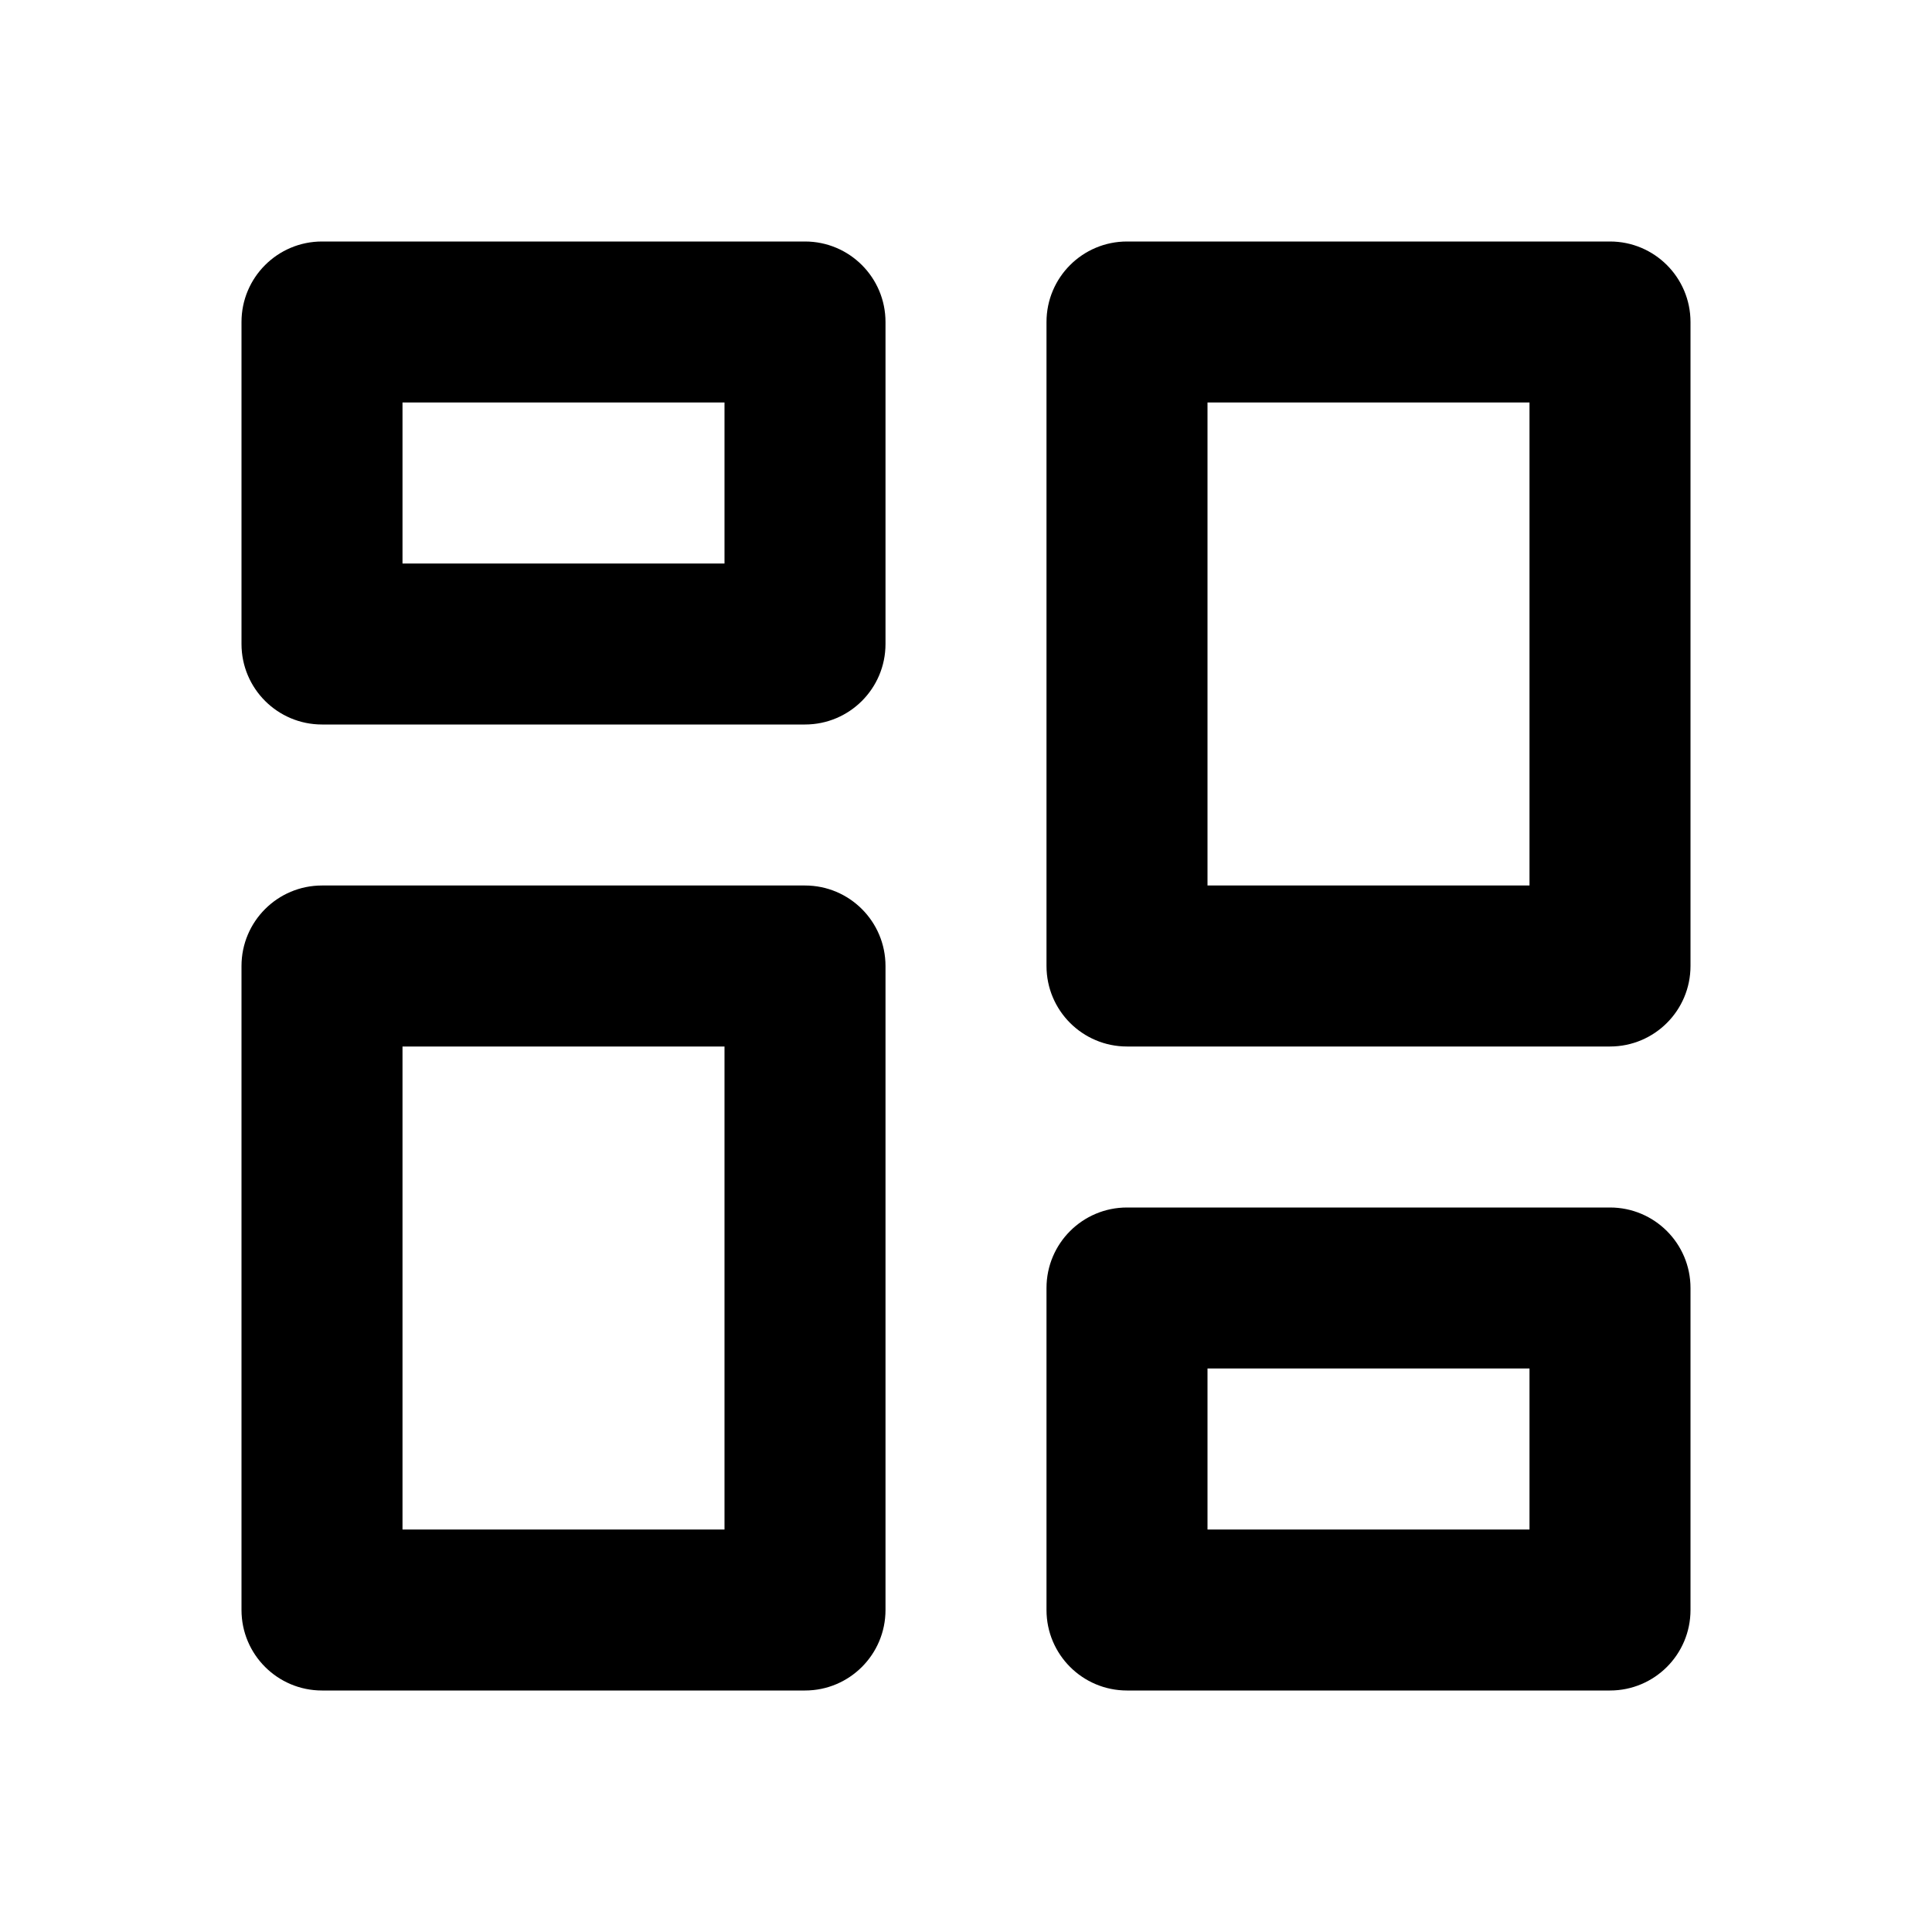
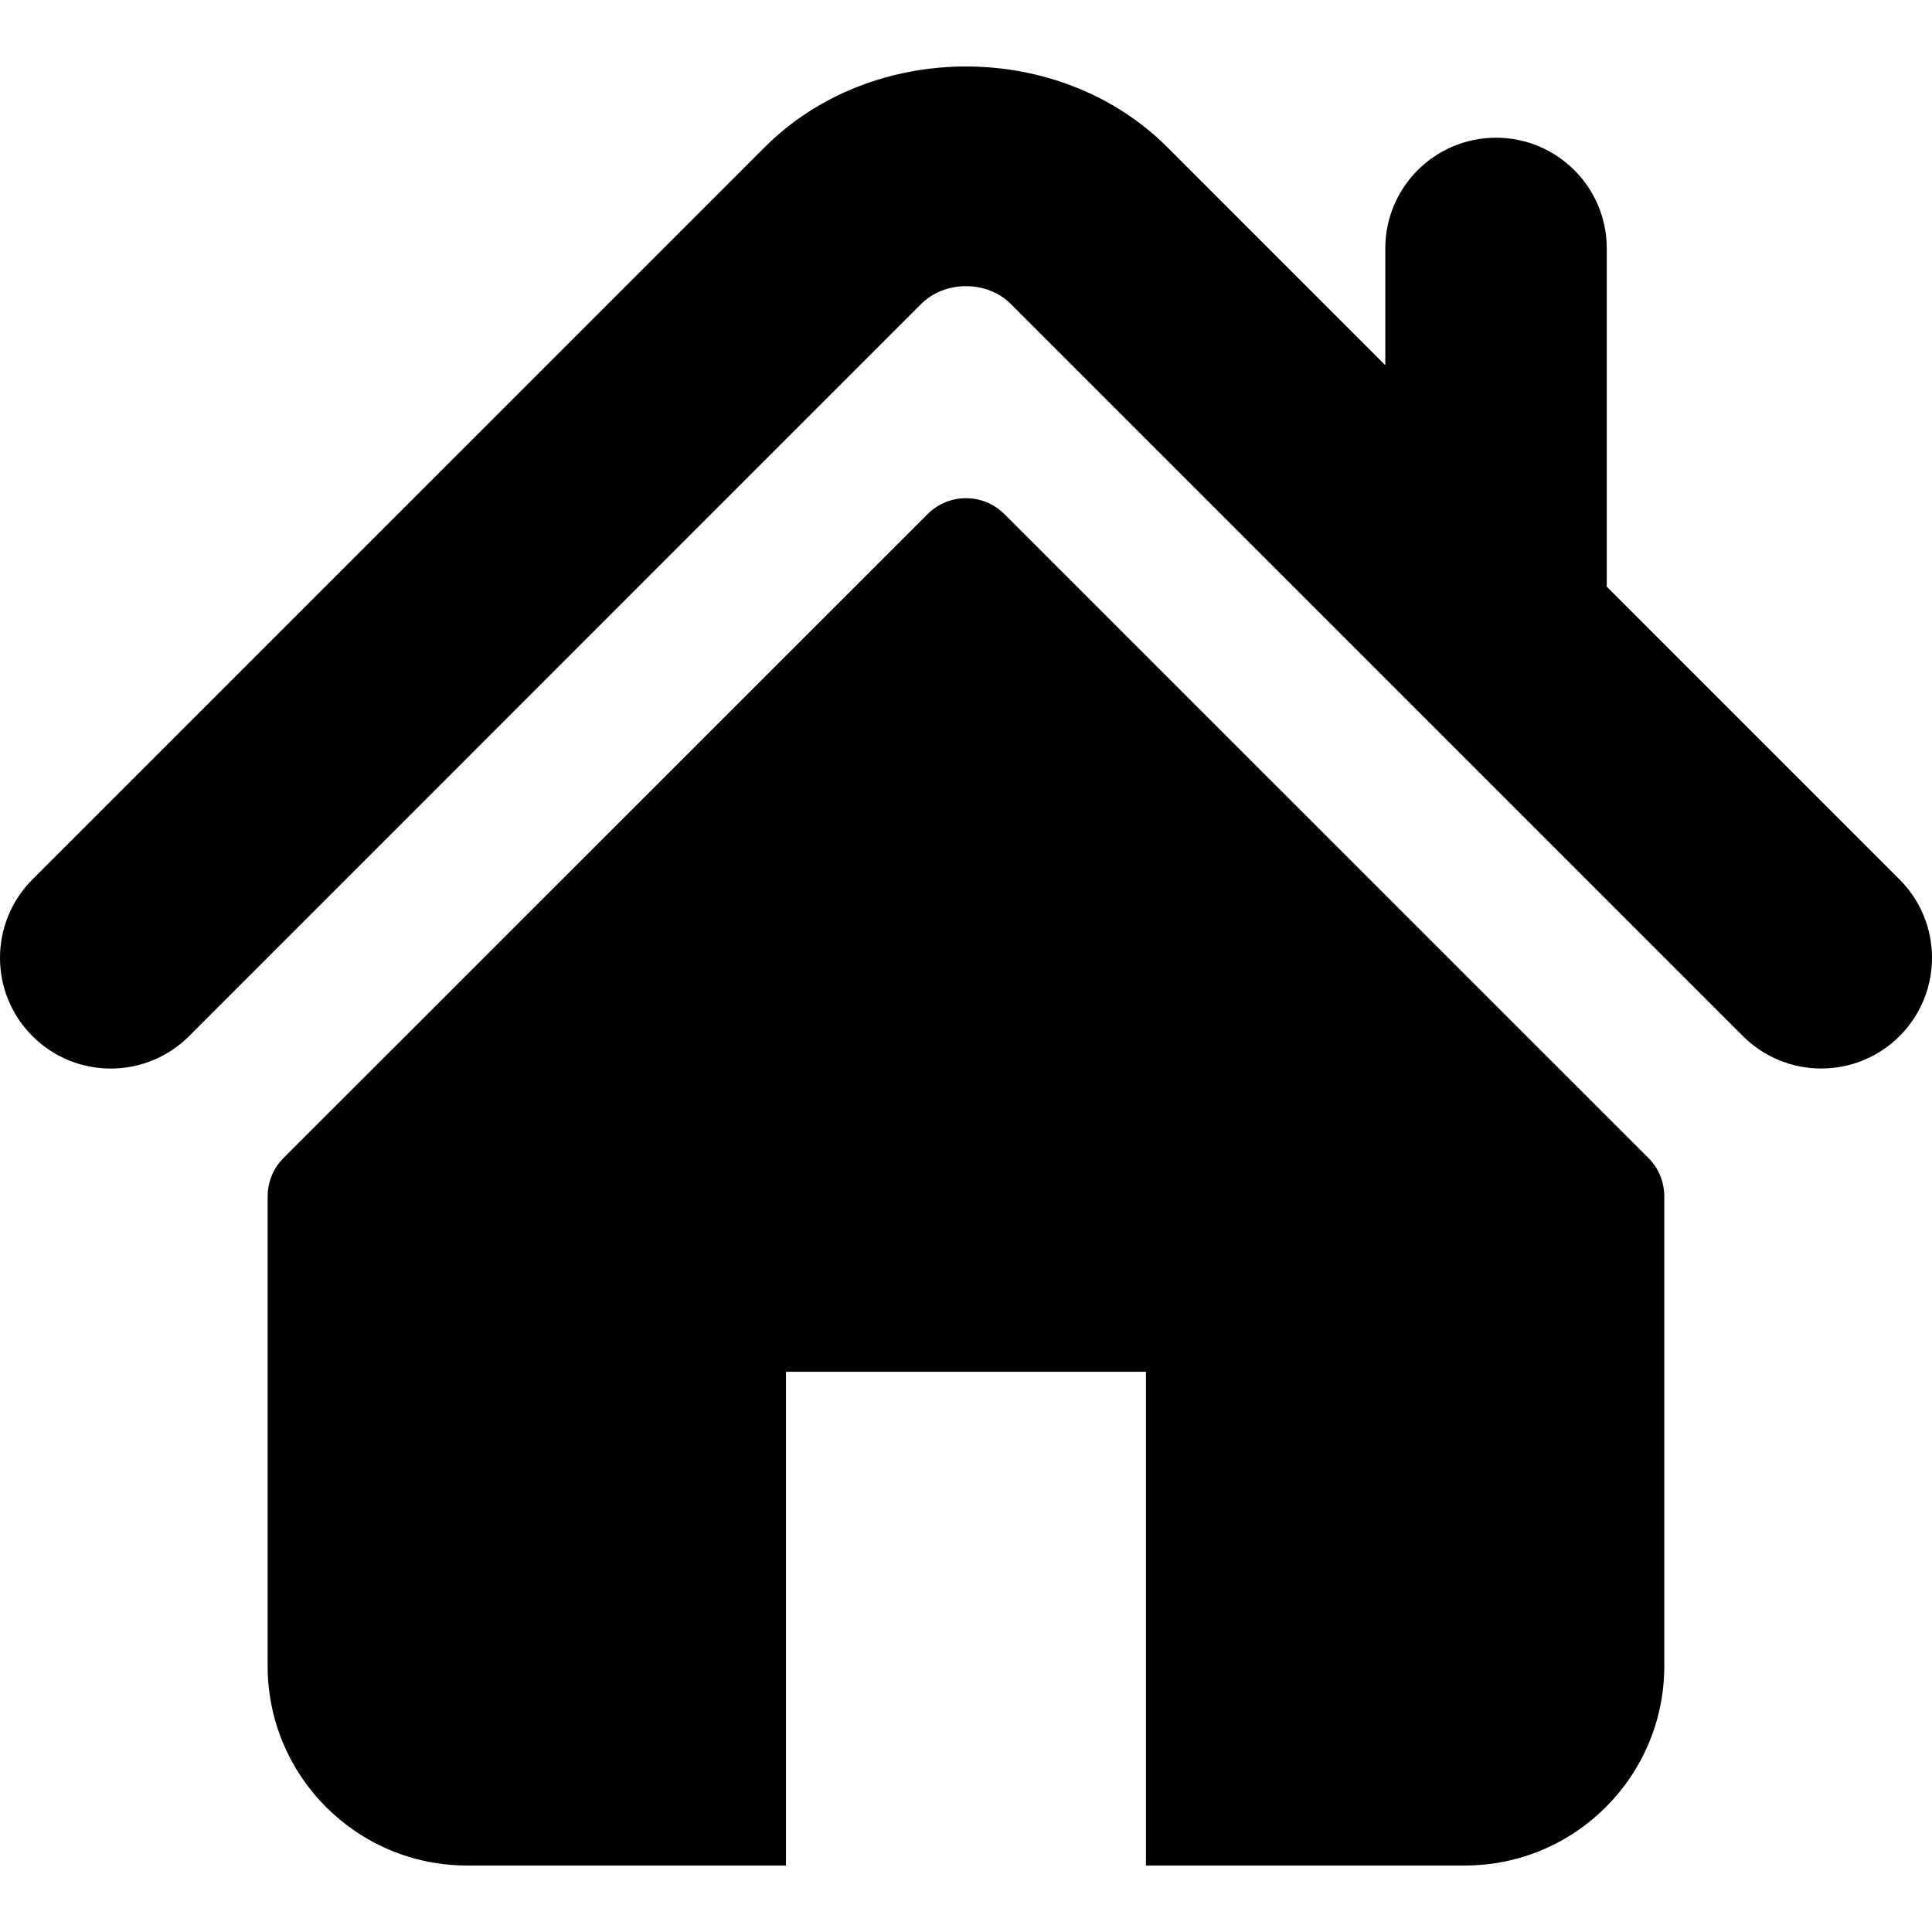
- <svg xmlns="http://www.w3.org/2000/svg" focusable="false" viewBox="0 0 24 24" aria-hidden="true">
-   <path d="M10,3H4A1,1,0,0,0,3,4V8A1,1,0,0,0,4,9h6a1,1,0,0,0,1-1V4A1,1,0,0,0,10,3ZM9,7H5V5H9Zm1,4H4a1,1,0,0,0-1,1v8a1,1,0,0,0,1,1h6a1,1,0,0,0,1-1V12A1,1,0,0,0,10,11ZM9,19H5V13H9Zm11-4H14a1,1,0,0,0-1,1v4a1,1,0,0,0,1,1h6a1,1,0,0,0,1-1V16A1,1,0,0,0,20,15Zm-1,4H15V17h4ZM20,3H14a1,1,0,0,0-1,1v8a1,1,0,0,0,1,1h6a1,1,0,0,0,1-1V4A1,1,0,0,0,20,3Zm-1,8H15V5h4Z" />
+ <svg xmlns="http://www.w3.org/2000/svg" fill="#000000" version="1.1" id="Capa_1" width="800px" height="800px" viewBox="0 0 495.398 495.398" xml:space="preserve">
+   <g>
+     <g>
+       <g>
+         <path d="M487.083,225.514l-75.08-75.08V63.704c0-15.682-12.708-28.391-28.413-28.391c-15.669,0-28.377,12.709-28.377,28.391     v29.941L299.31,37.74c-27.639-27.624-75.694-27.575-103.27,0.05L8.312,225.514c-11.082,11.104-11.082,29.071,0,40.158     c11.087,11.101,29.089,11.101,40.172,0l187.71-187.729c6.115-6.083,16.893-6.083,22.976-0.018l187.742,187.747     c5.567,5.551,12.825,8.312,20.081,8.312c7.271,0,14.541-2.764,20.091-8.312C498.17,254.586,498.17,236.619,487.083,225.514z" />
+         <path d="M257.561,131.836c-5.454-5.451-14.285-5.451-19.723,0L72.712,296.913c-2.607,2.606-4.085,6.164-4.085,9.877v120.401     c0,28.253,22.908,51.16,51.16,51.16h81.754v-126.61h92.299v126.61h81.755c28.251,0,51.159-22.907,51.159-51.159V306.79     c0-3.713-1.465-7.271-4.085-9.877L257.561,131.836z" />
+       </g>
+     </g>
+   </g>
</svg>
